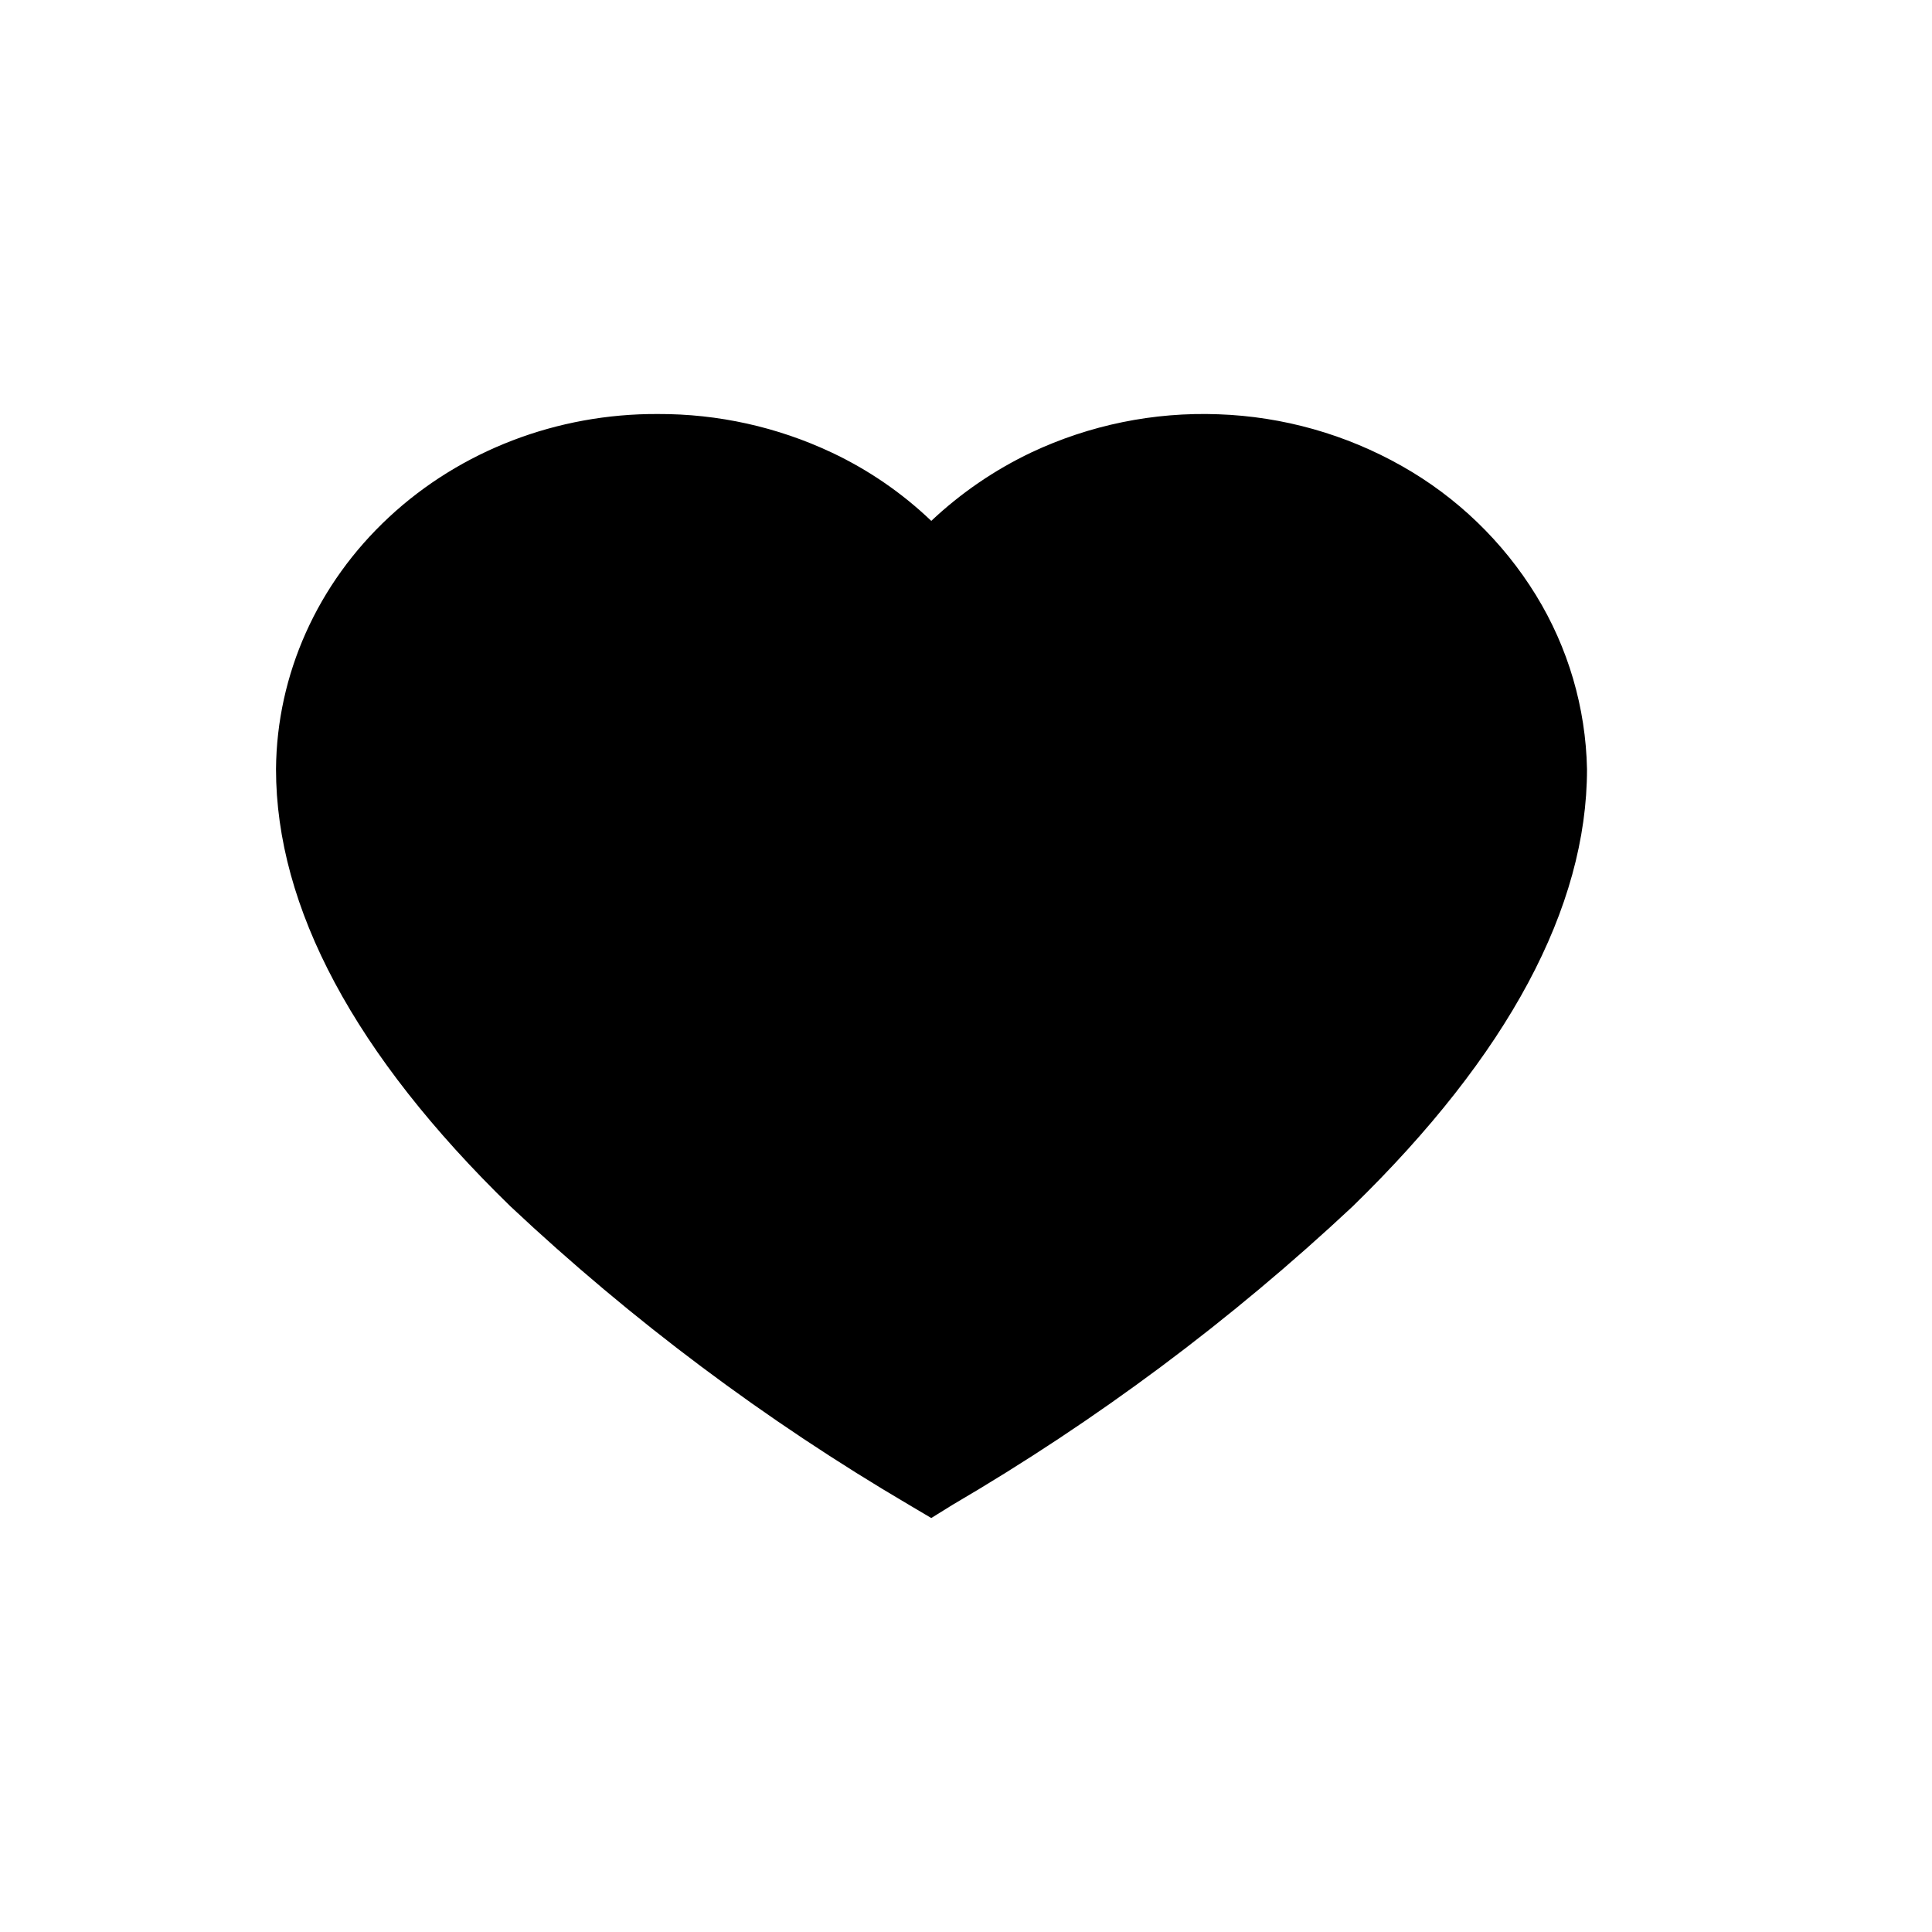
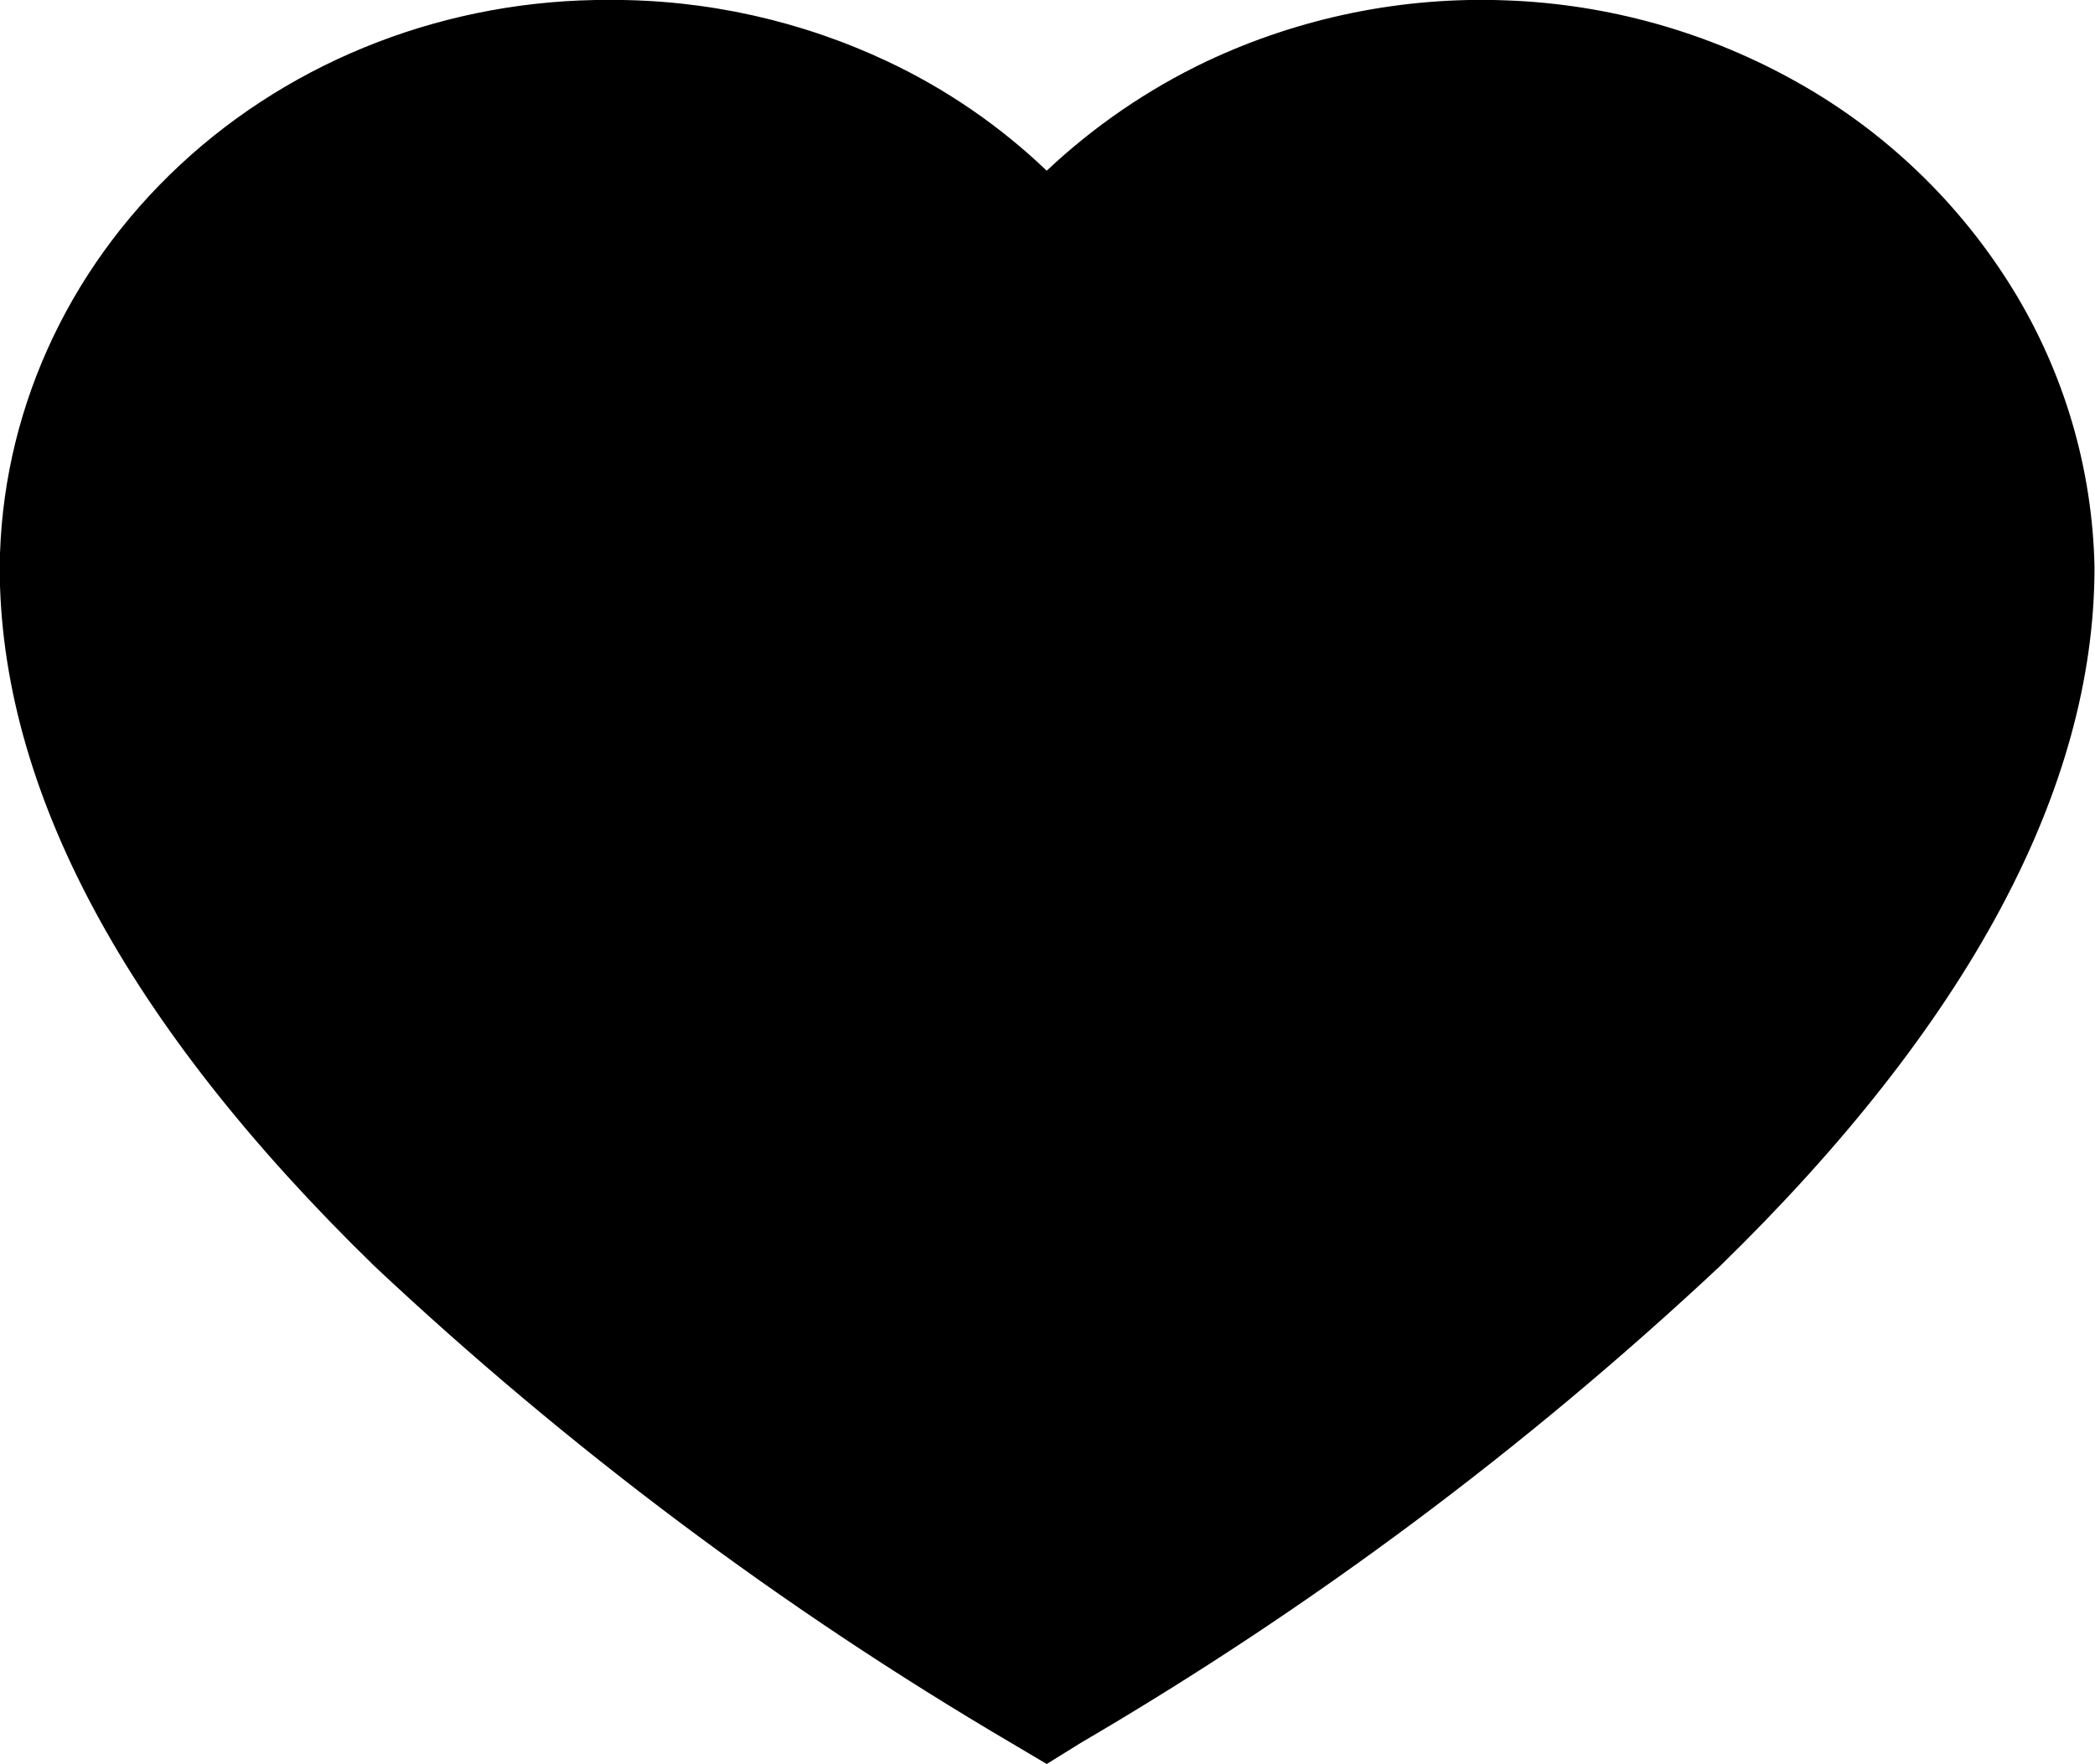
- <svg xmlns="http://www.w3.org/2000/svg" viewBox="0 0 44 44" width="44" fill="none">
+ <svg xmlns="http://www.w3.org/2000/svg" viewBox="6.29 9.43 29.86 25.14">
  <path d="M20.709 34.276a51.073 51.073 0 0 1-9.086-6.804c-3.546-3.451-5.337-6.803-5.337-9.956.017-2.158.942-4.222 2.573-5.738 1.63-1.517 3.833-2.361 6.124-2.349a9.206 9.206 0 0 1 3.958.877 8.568 8.568 0 0 1 2.268 1.557 8.9 8.9 0 0 1 2.275-1.557 9.187 9.187 0 0 1 4.265-.871 9.13 9.13 0 0 1 4.18 1.18 8.485 8.485 0 0 1 3.051 2.939 7.87 7.87 0 0 1 1.163 3.962c0 3.152-1.795 6.508-5.338 9.96a51.011 51.011 0 0 1-9.106 6.792l-.49.304-.5-.296Z" fill="currentColor" />
</svg>
